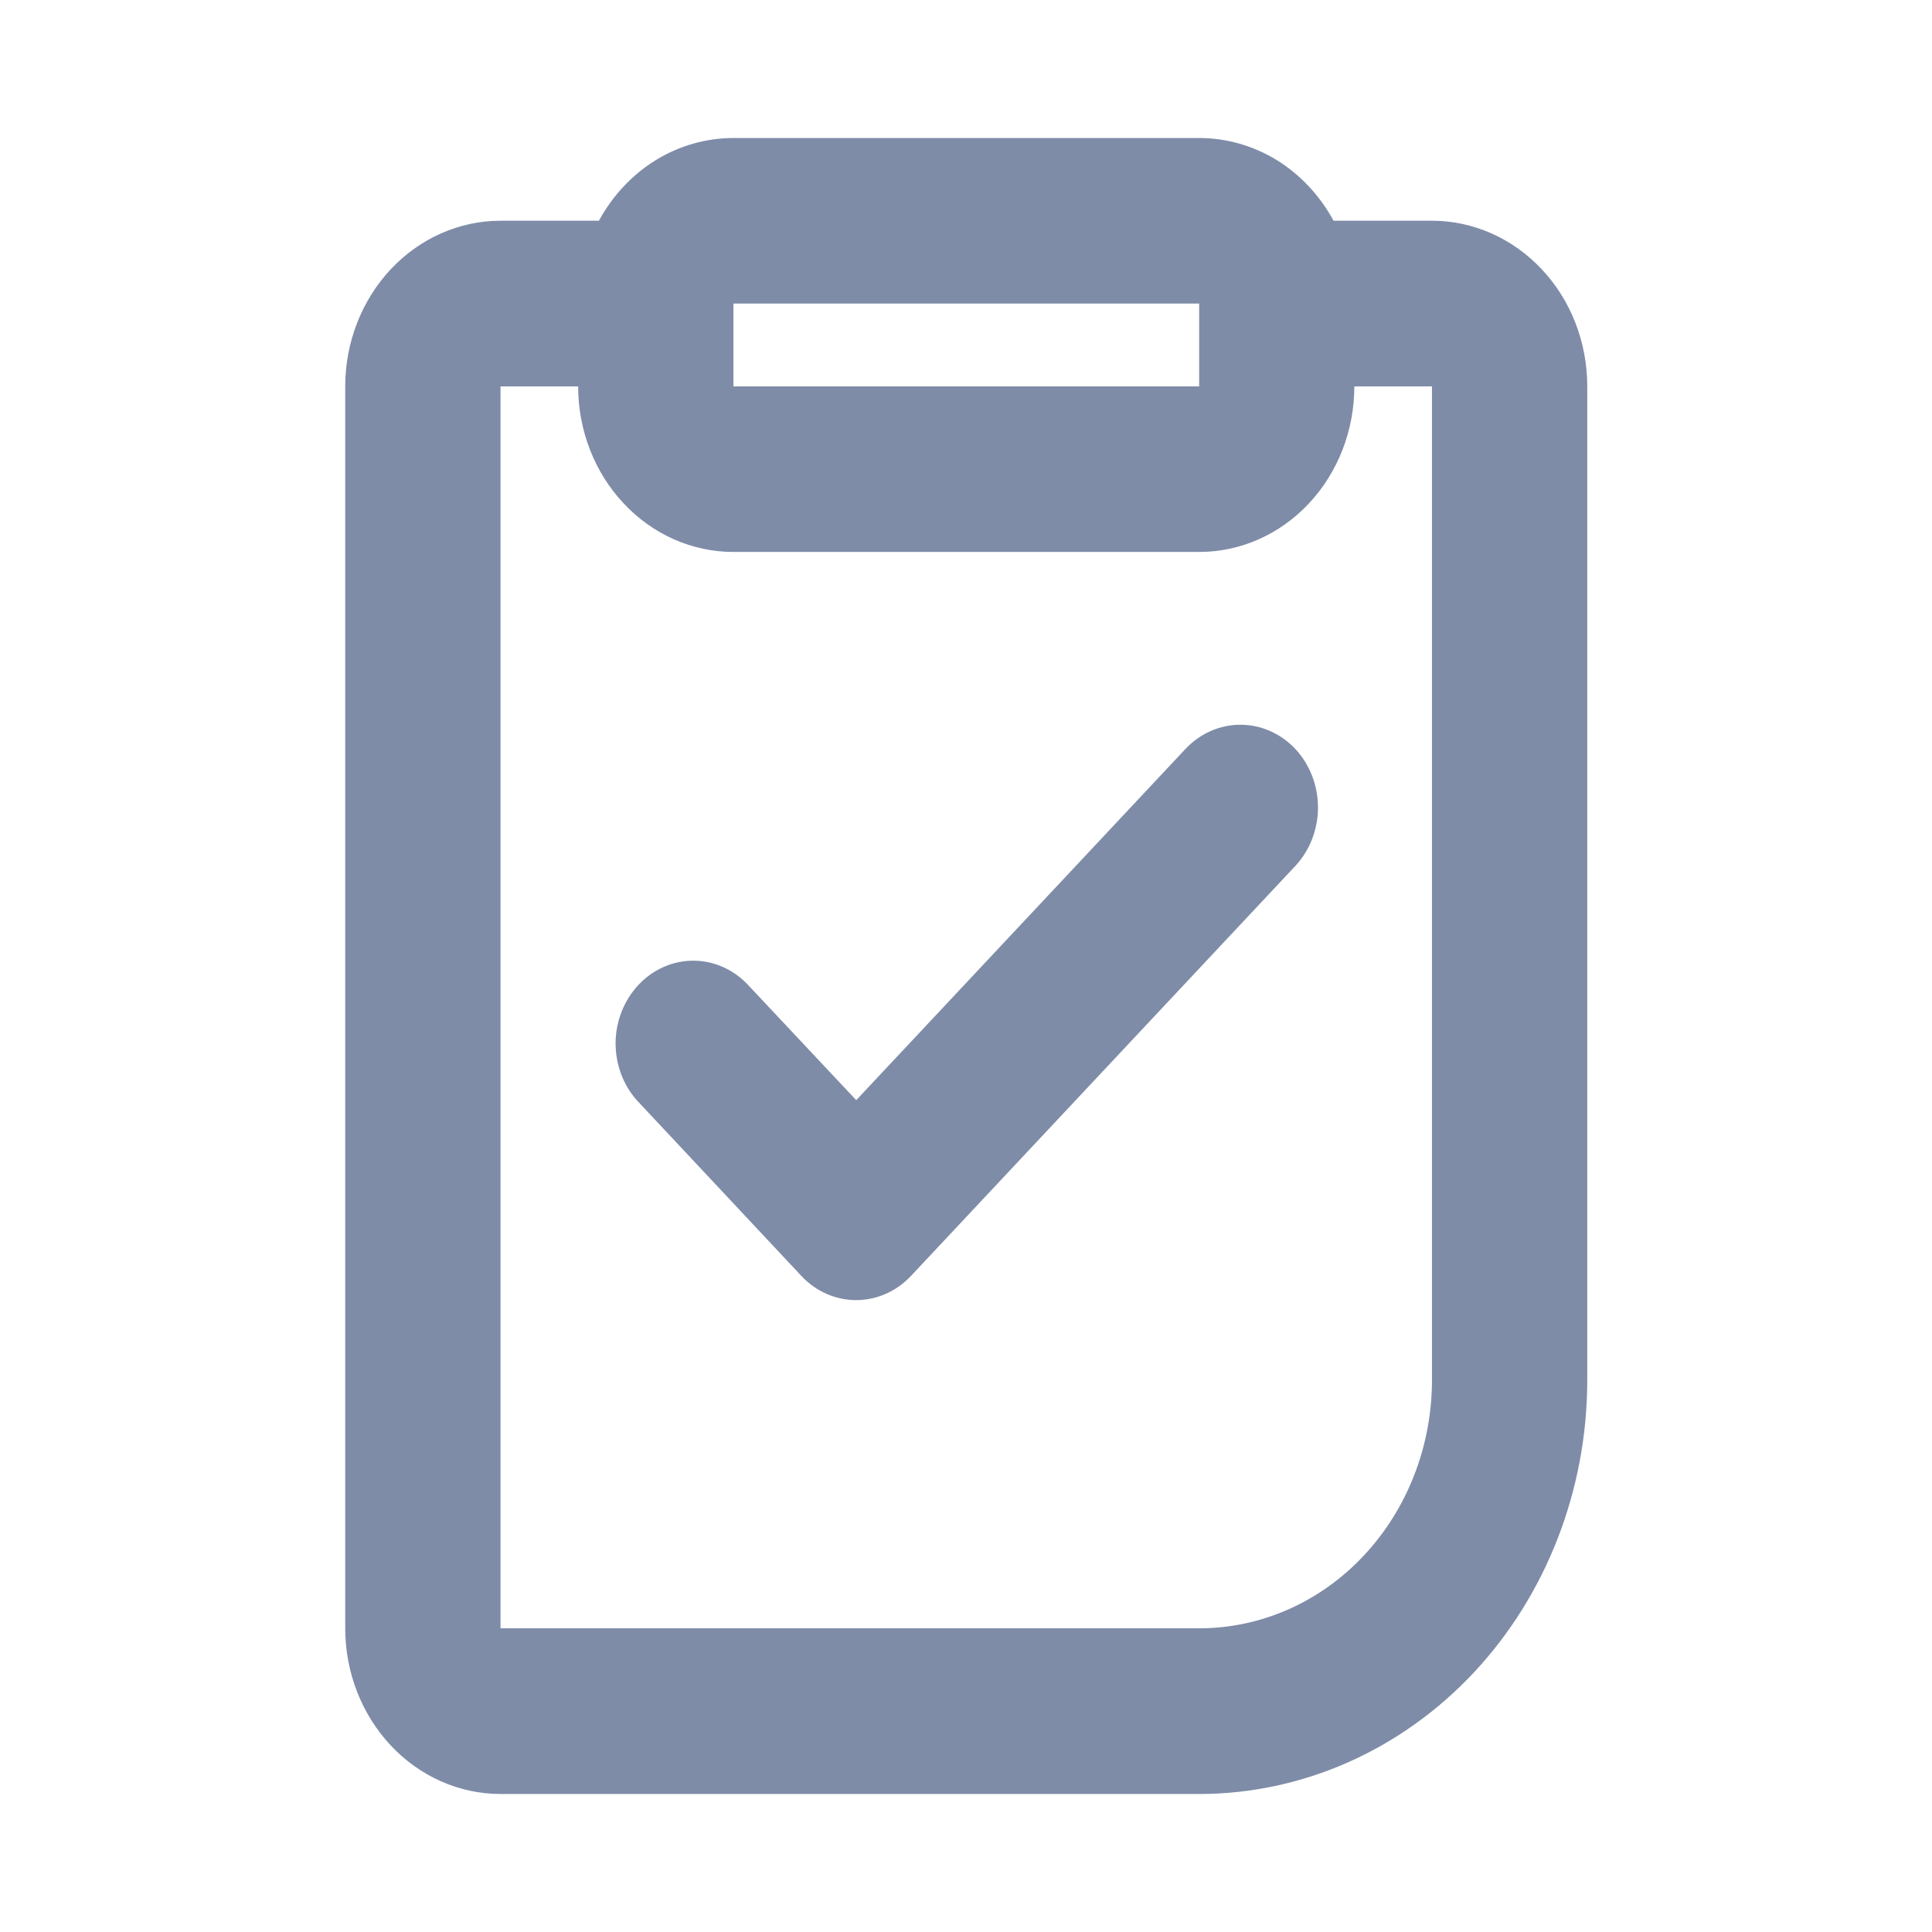
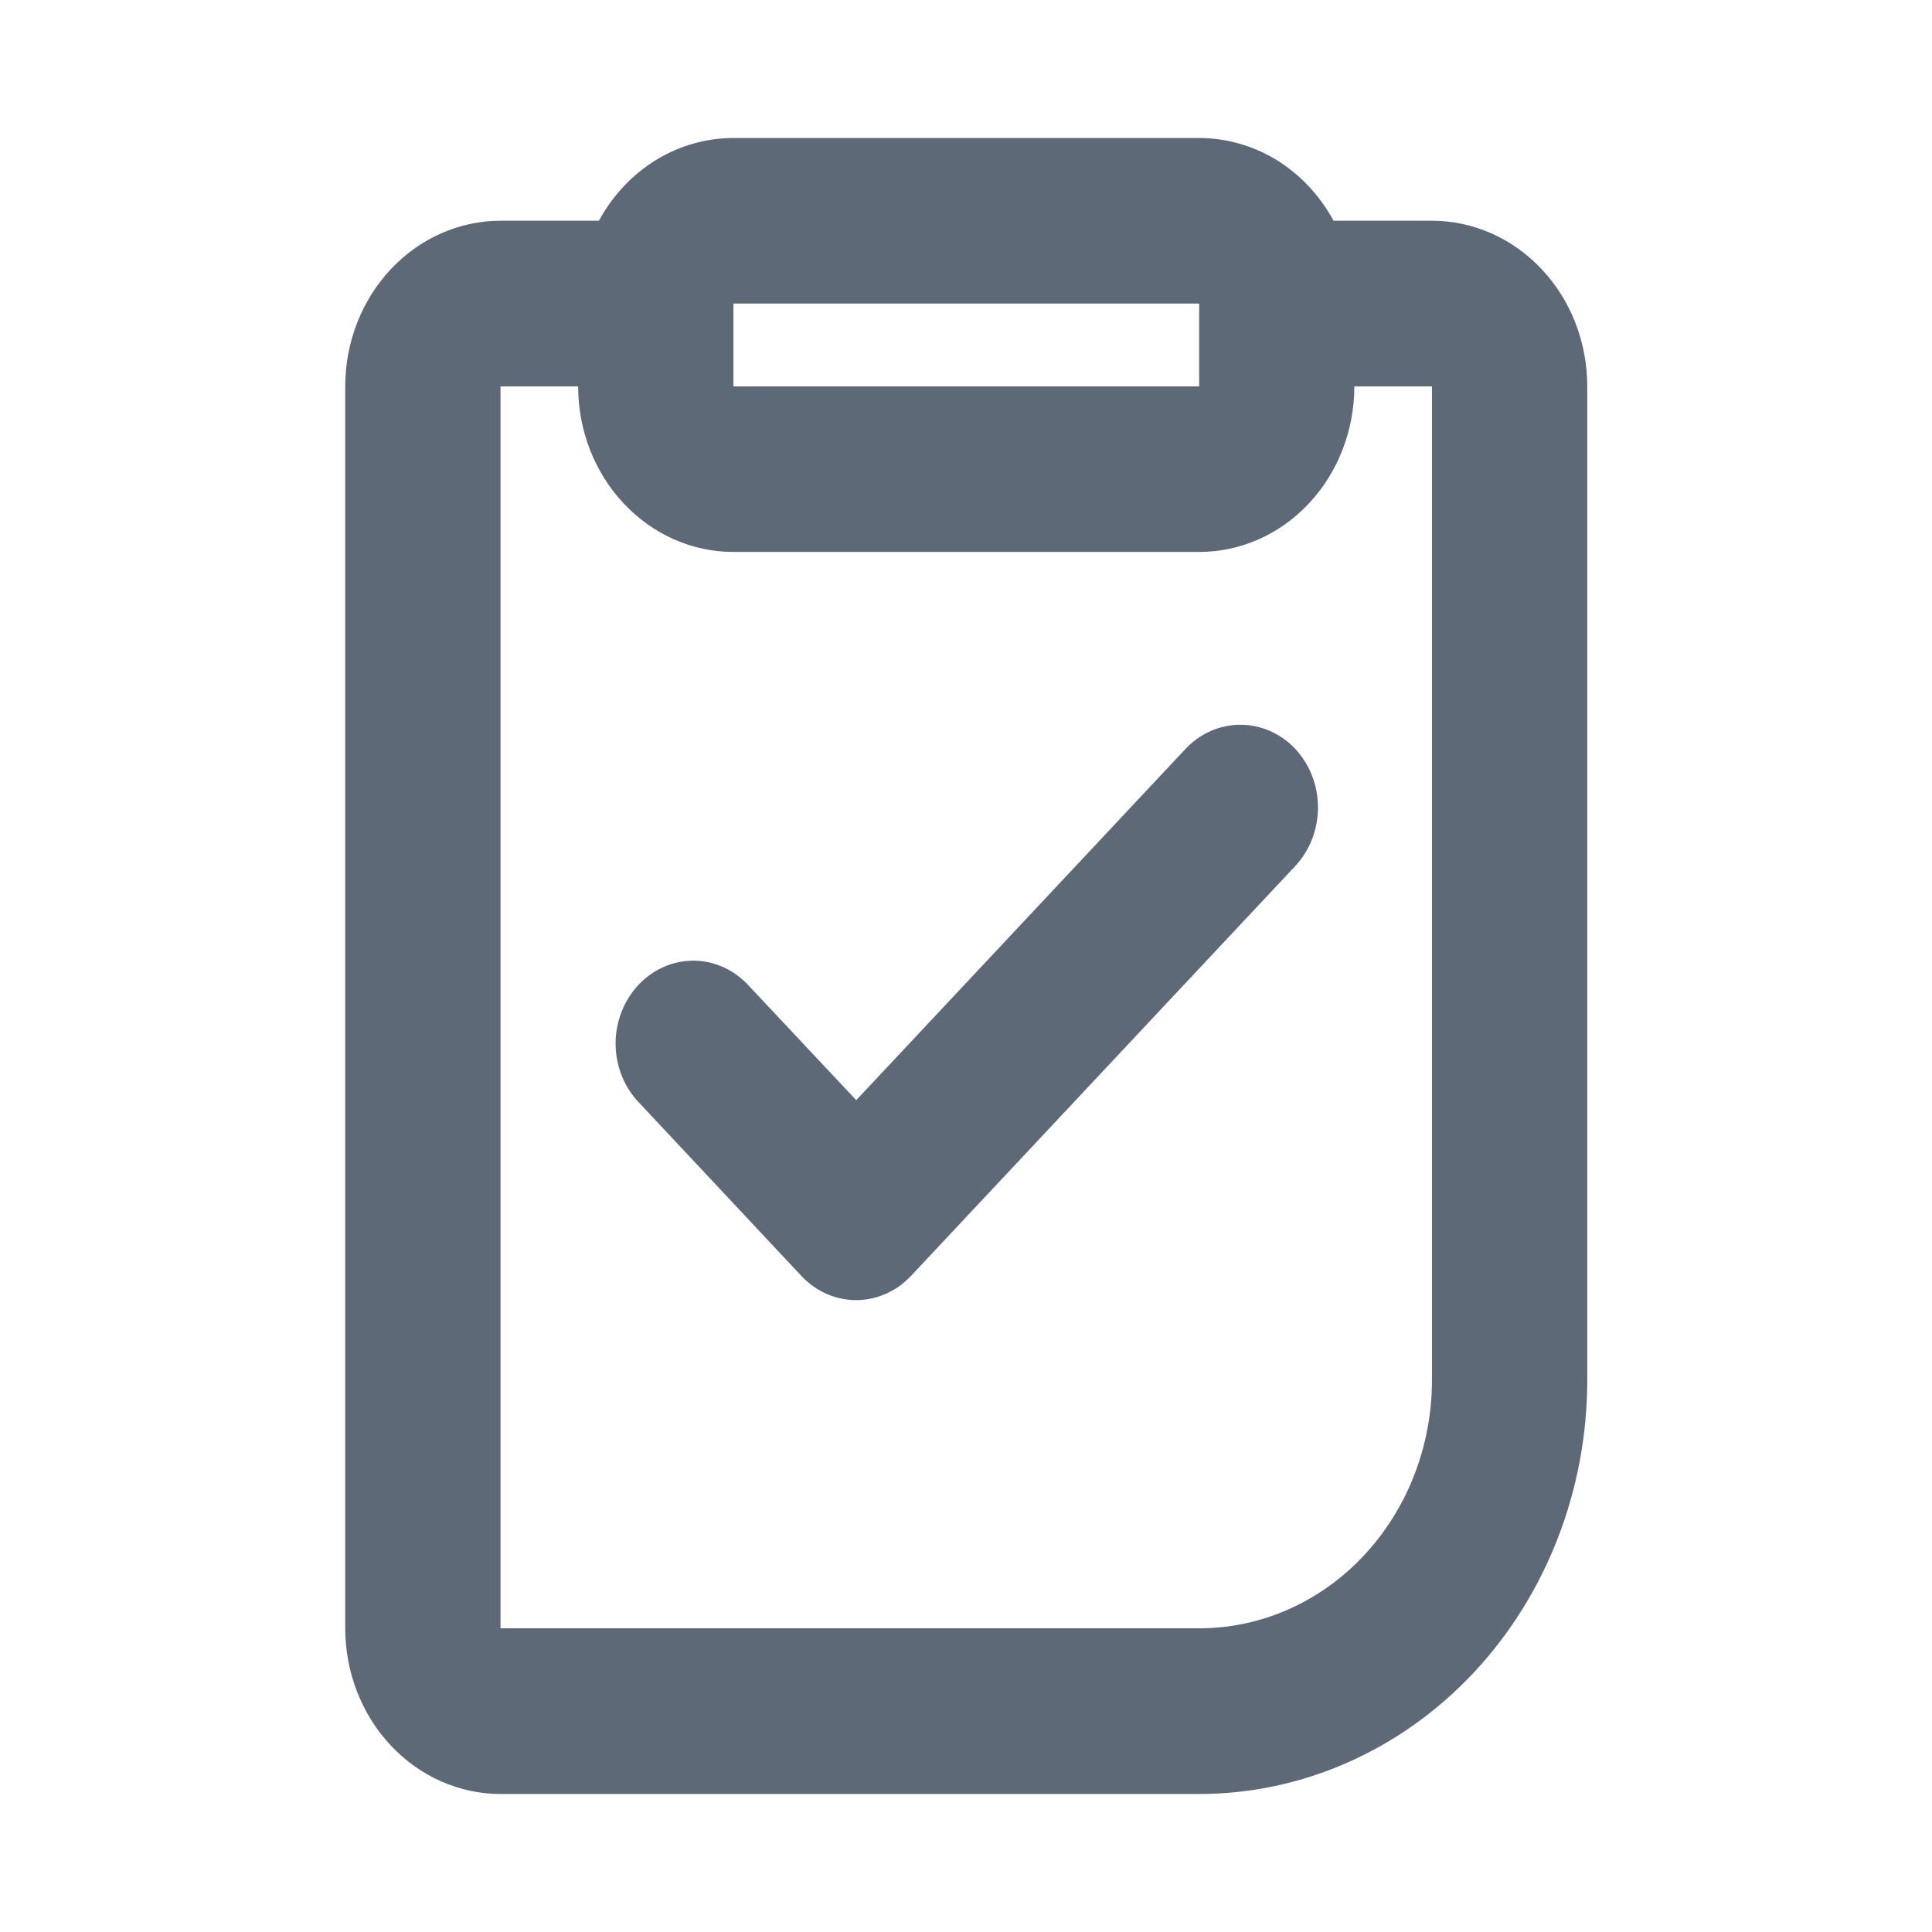
<svg xmlns="http://www.w3.org/2000/svg" width="16" height="16" viewBox="0 0 16 16" fill="none">
-   <path fill-rule="evenodd" clip-rule="evenodd" d="M9.931 1.143C10.156 1.143 10.378 1.206 10.574 1.326C10.769 1.447 10.931 1.62 11.044 1.828H11.859C12.2 1.828 12.527 1.973 12.768 2.23C13.01 2.487 13.145 2.836 13.145 3.2V11.428C13.145 12.338 12.806 13.21 12.204 13.853C11.601 14.496 10.783 14.857 9.931 14.857H4.145C3.804 14.857 3.477 14.712 3.236 14.455C2.995 14.198 2.859 13.849 2.859 13.485V3.2C2.859 2.836 2.995 2.487 3.236 2.23C3.477 1.973 3.804 1.828 4.145 1.828H4.96C5.073 1.62 5.235 1.447 5.431 1.326C5.626 1.206 5.848 1.143 6.074 1.143H9.931ZM4.788 3.2H4.145V13.485H9.931C10.442 13.485 10.933 13.269 11.294 12.883C11.656 12.497 11.859 11.974 11.859 11.428V3.2H11.216C11.216 3.563 11.081 3.912 10.84 4.169C10.599 4.427 10.272 4.571 9.931 4.571H6.074C5.733 4.571 5.406 4.427 5.165 4.169C4.923 3.912 4.788 3.563 4.788 3.2ZM10.727 6.202C10.847 6.331 10.915 6.505 10.915 6.687C10.915 6.869 10.847 7.043 10.727 7.172L7.545 10.566C7.424 10.695 7.26 10.767 7.09 10.767C6.92 10.767 6.756 10.695 6.636 10.566L5.273 9.111C5.158 8.981 5.096 8.809 5.098 8.631C5.101 8.453 5.169 8.283 5.287 8.157C5.405 8.031 5.564 7.959 5.731 7.956C5.898 7.953 6.059 8.02 6.181 8.142L7.091 9.111L9.818 6.202C9.938 6.074 10.102 6.002 10.272 6.002C10.443 6.002 10.606 6.074 10.727 6.202ZM9.931 2.514H6.074V3.2H9.931V2.514Z" fill="#7E8CA8" />
+   <path fill-rule="evenodd" clip-rule="evenodd" d="M9.931 1.143C10.156 1.143 10.378 1.206 10.574 1.326C10.769 1.447 10.931 1.62 11.044 1.828H11.859C12.2 1.828 12.527 1.973 12.768 2.23C13.01 2.487 13.145 2.836 13.145 3.2V11.428C13.145 12.338 12.806 13.21 12.204 13.853C11.601 14.496 10.783 14.857 9.931 14.857H4.145C3.804 14.857 3.477 14.712 3.236 14.455C2.995 14.198 2.859 13.849 2.859 13.485V3.2C2.859 2.836 2.995 2.487 3.236 2.23C3.477 1.973 3.804 1.828 4.145 1.828H4.96C5.073 1.62 5.235 1.447 5.431 1.326C5.626 1.206 5.848 1.143 6.074 1.143H9.931ZM4.788 3.2H4.145V13.485H9.931C10.442 13.485 10.933 13.269 11.294 12.883C11.656 12.497 11.859 11.974 11.859 11.428V3.2H11.216C11.216 3.563 11.081 3.912 10.84 4.169C10.599 4.427 10.272 4.571 9.931 4.571H6.074C5.733 4.571 5.406 4.427 5.165 4.169C4.923 3.912 4.788 3.563 4.788 3.2ZM10.727 6.202C10.847 6.331 10.915 6.505 10.915 6.687C10.915 6.869 10.847 7.043 10.727 7.172L7.545 10.566C7.424 10.695 7.26 10.767 7.09 10.767C6.92 10.767 6.756 10.695 6.636 10.566L5.273 9.111C5.158 8.981 5.096 8.809 5.098 8.631C5.101 8.453 5.169 8.283 5.287 8.157C5.405 8.031 5.564 7.959 5.731 7.956C5.898 7.953 6.059 8.02 6.181 8.142L7.091 9.111L9.818 6.202C9.938 6.074 10.102 6.002 10.272 6.002C10.443 6.002 10.606 6.074 10.727 6.202ZM9.931 2.514H6.074V3.2H9.931V2.514Z" fill="#5D6977" />
</svg>
